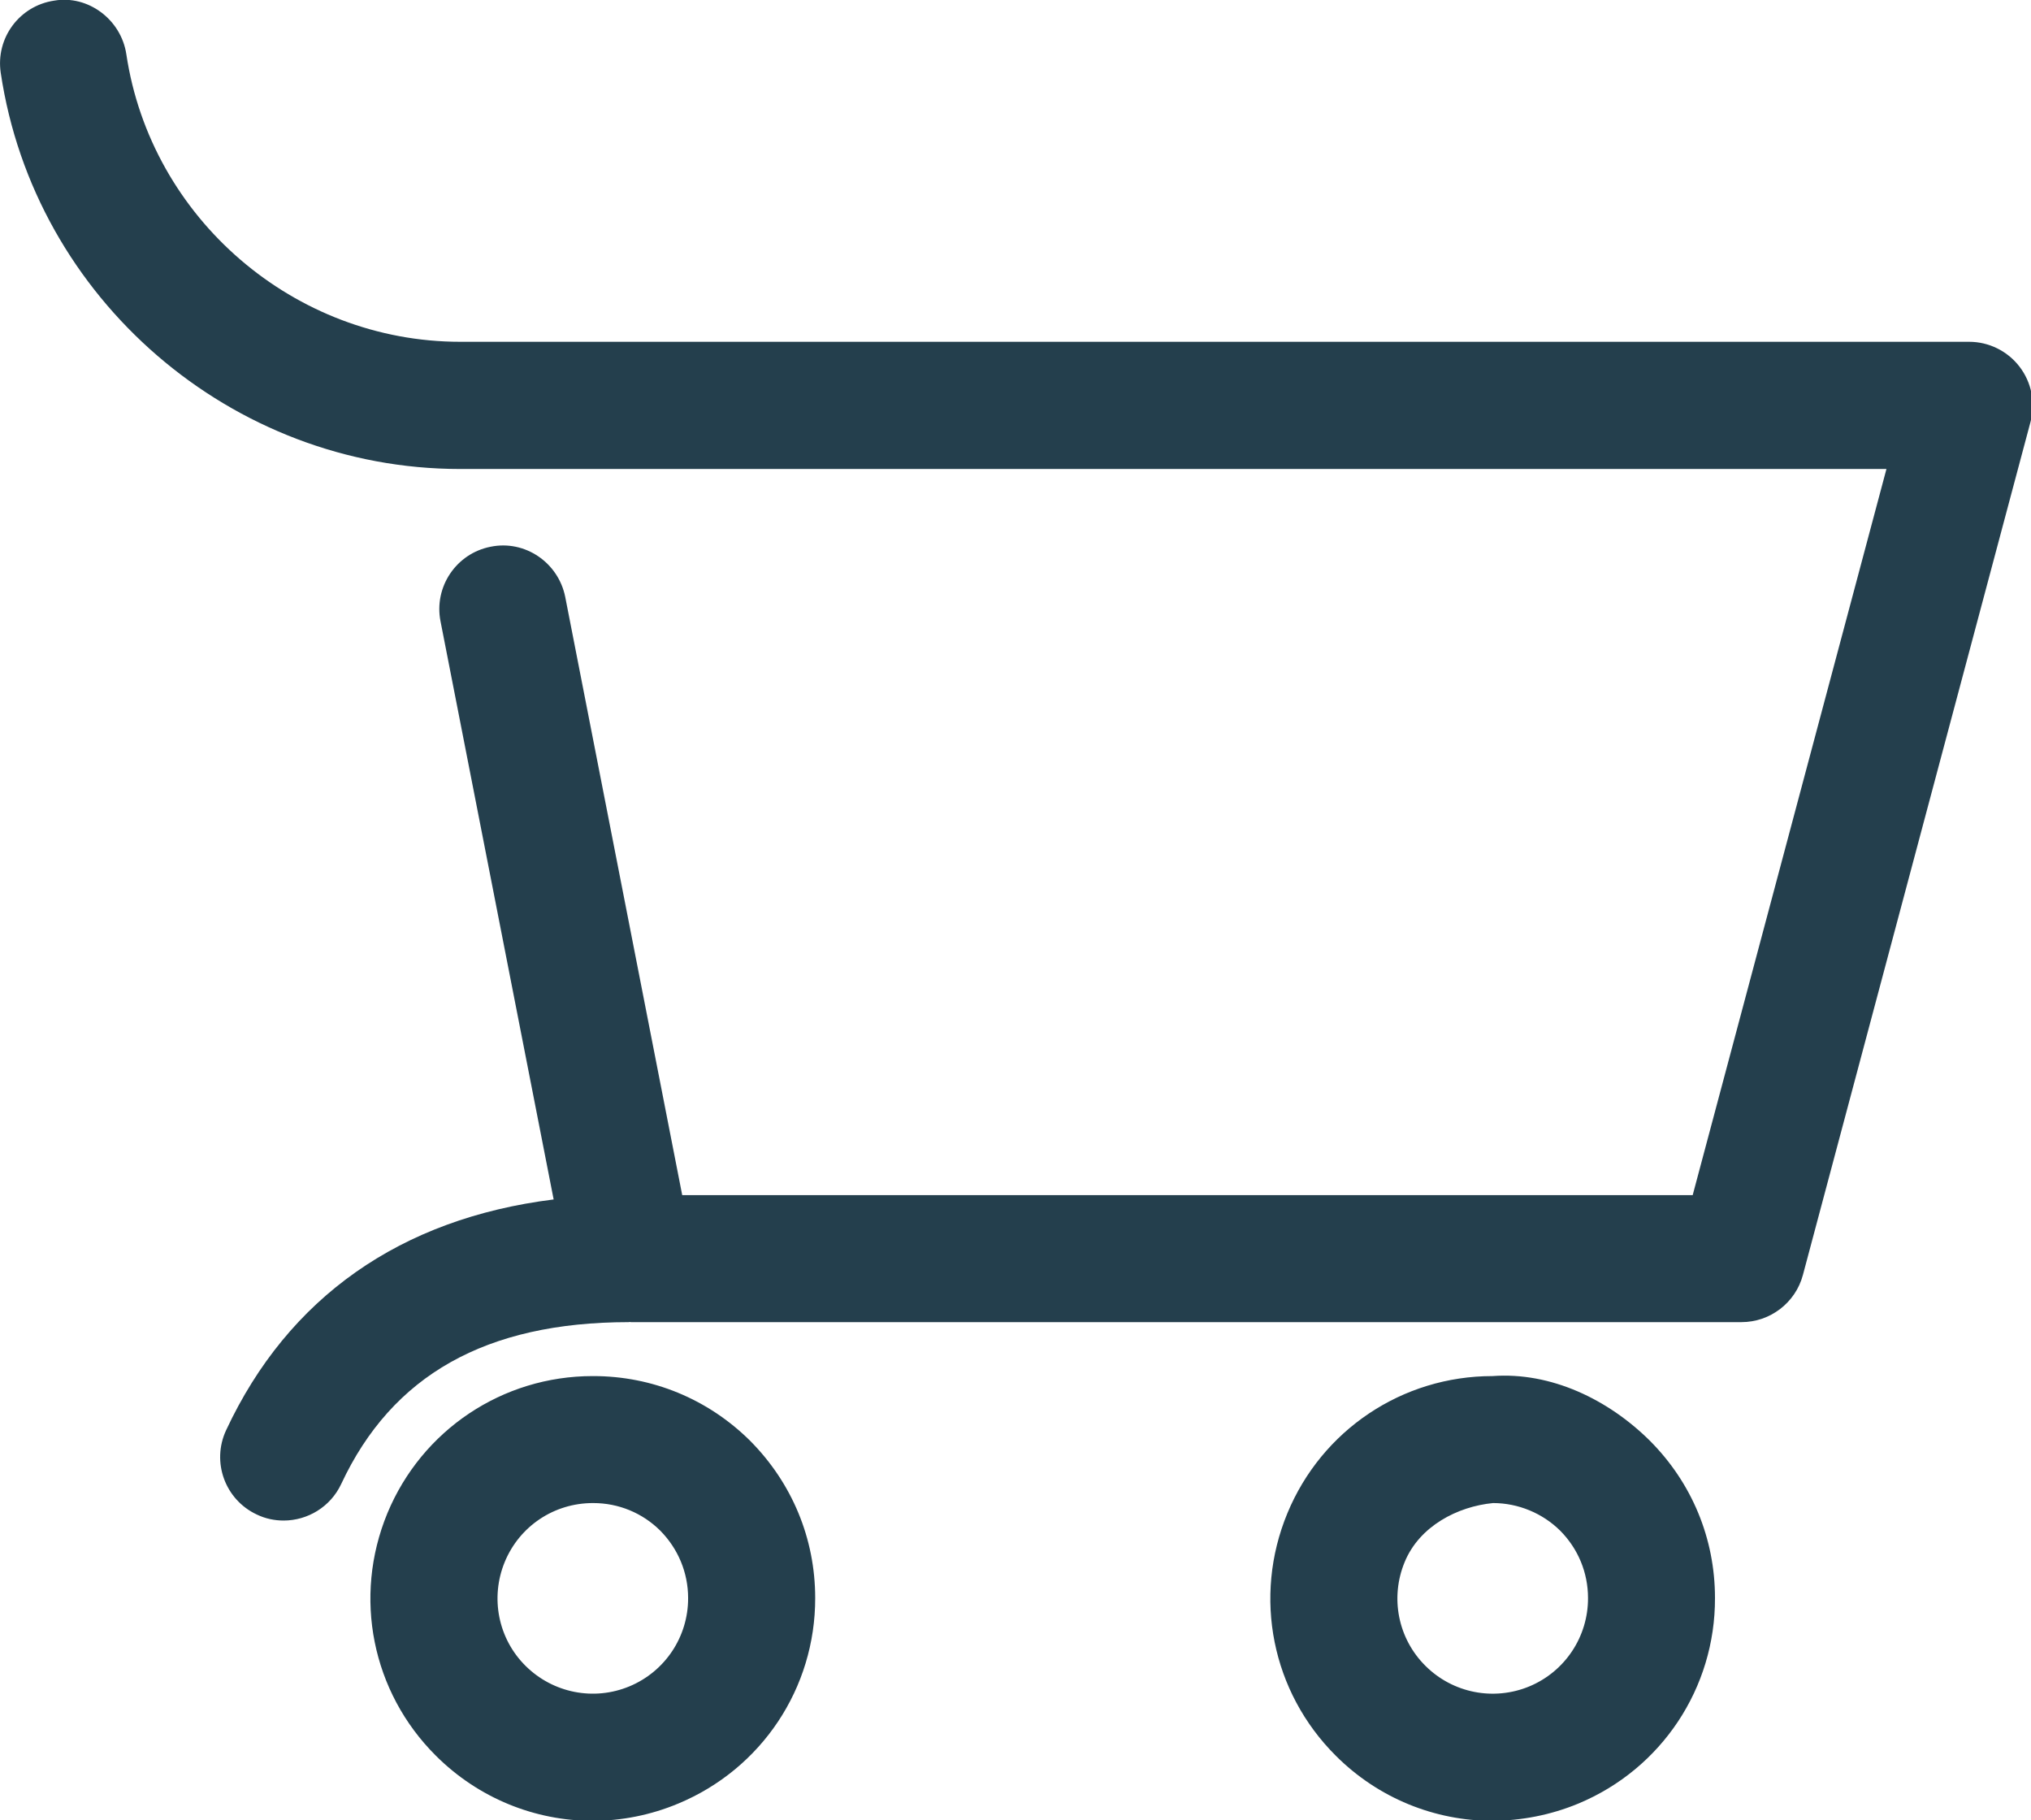
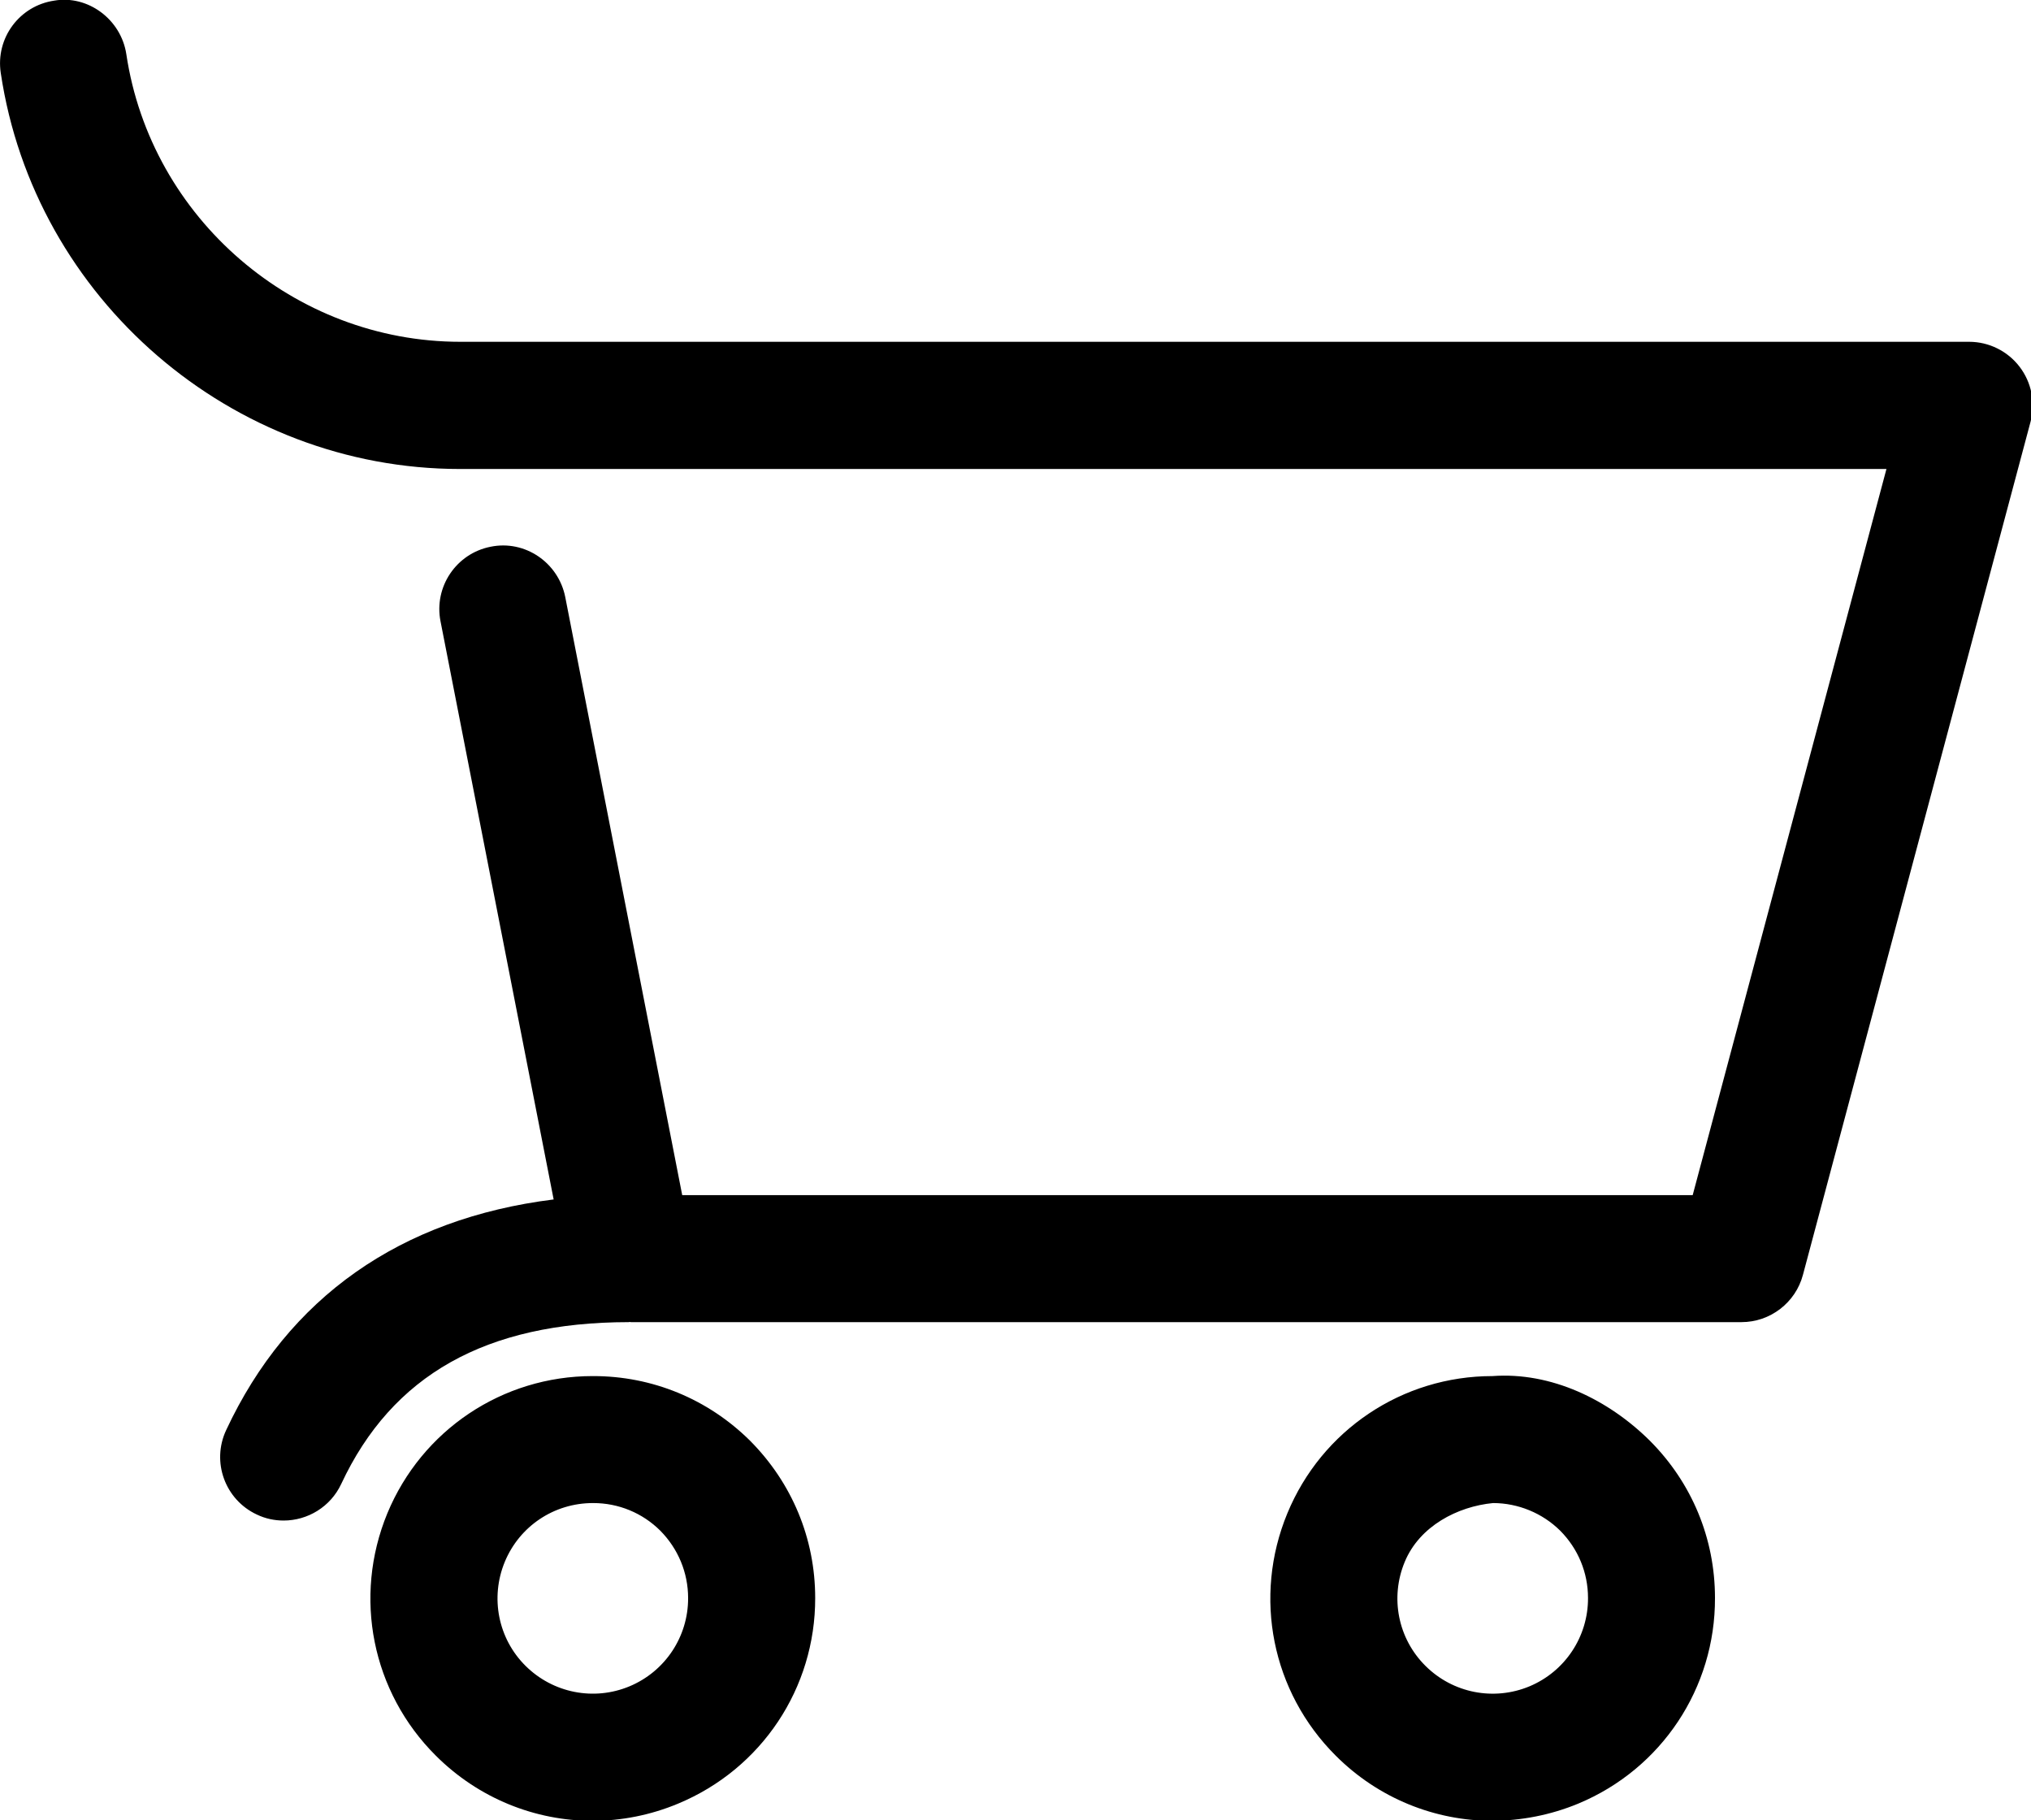
<svg xmlns="http://www.w3.org/2000/svg" preserveAspectRatio="xMidYMid" width="18.94" height="16.969" viewBox="0 0 18.94 16.969">
-   <path d="M18.936,3.932 L16.813,11.888 C16.744,12.147 16.508,12.328 16.240,12.328 L5.885,12.328 C5.876,12.326 5.868,12.326 5.862,12.328 C4.533,12.329 3.657,12.821 3.182,13.837 C3.082,14.051 2.868,14.178 2.645,14.178 C2.561,14.178 2.476,14.161 2.395,14.122 C2.099,13.984 1.970,13.632 2.109,13.335 C2.688,12.096 3.736,11.362 5.163,11.184 L4.108,5.793 C4.045,5.473 4.254,5.161 4.575,5.098 C4.896,5.032 5.207,5.246 5.271,5.566 L6.362,11.144 L15.785,11.144 L17.592,4.373 L4.314,4.373 C4.306,4.373 4.298,4.373 4.290,4.373 C2.162,4.373 0.321,2.789 0.007,0.680 C-0.042,0.355 0.181,0.054 0.505,0.006 C0.820,-0.049 1.129,0.181 1.178,0.505 C1.407,2.037 2.745,3.187 4.293,3.187 C4.299,3.187 4.305,3.187 4.311,3.187 L18.363,3.187 C18.547,3.187 18.721,3.273 18.833,3.419 C18.945,3.565 18.983,3.755 18.936,3.932 ZM5.527,12.831 C5.529,12.831 5.530,12.831 5.533,12.831 C6.083,12.831 6.602,13.045 6.994,13.433 C7.386,13.827 7.602,14.346 7.602,14.900 C7.604,15.740 7.103,16.493 6.325,16.817 C6.067,16.925 5.795,16.978 5.526,16.978 C4.990,16.978 4.463,16.768 4.065,16.371 C3.468,15.777 3.291,14.891 3.612,14.111 C3.934,13.334 4.686,12.831 5.527,12.831 ZM4.901,15.533 C5.157,15.787 5.538,15.862 5.870,15.724 C6.203,15.585 6.418,15.261 6.417,14.901 C6.417,14.664 6.324,14.441 6.157,14.272 C5.991,14.107 5.768,14.015 5.533,14.015 C5.530,14.015 5.529,14.015 5.529,14.015 C5.167,14.015 4.845,14.230 4.707,14.564 C4.570,14.897 4.645,15.279 4.901,15.533 ZM13.918,12.831 C14.464,12.791 14.998,13.049 15.386,13.434 C15.778,13.827 15.993,14.346 15.993,14.900 C15.996,15.739 15.496,16.493 14.719,16.817 C14.459,16.925 14.187,16.976 13.918,16.978 C13.381,16.978 12.854,16.768 12.457,16.371 C11.860,15.776 11.683,14.891 12.005,14.111 C12.326,13.334 13.077,12.831 13.918,12.831 ZM13.293,15.533 C13.549,15.788 13.931,15.862 14.263,15.724 C14.595,15.585 14.810,15.261 14.809,14.901 C14.809,14.664 14.717,14.441 14.549,14.272 C14.384,14.109 14.157,14.015 13.924,14.015 C13.923,14.015 13.923,14.015 13.923,14.015 C13.592,14.047 13.238,14.230 13.100,14.563 C12.961,14.897 13.037,15.279 13.293,15.533 Z" fill="#243f4d" class="cls-1" />
+   <path d="M18.936,3.932 L16.813,11.888 C16.744,12.147 16.508,12.328 16.240,12.328 L5.885,12.328 C5.876,12.326 5.868,12.326 5.862,12.328 C4.533,12.329 3.657,12.821 3.182,13.837 C3.082,14.051 2.868,14.178 2.645,14.178 C2.561,14.178 2.476,14.161 2.395,14.122 C2.099,13.984 1.970,13.632 2.109,13.335 C2.688,12.096 3.736,11.362 5.163,11.184 L4.108,5.793 C4.045,5.473 4.254,5.161 4.575,5.098 C4.896,5.032 5.207,5.246 5.271,5.566 L6.362,11.144 L15.785,11.144 L17.592,4.373 L4.314,4.373 C4.306,4.373 4.298,4.373 4.290,4.373 C2.162,4.373 0.321,2.789 0.007,0.680 C-0.042,0.355 0.181,0.054 0.505,0.006 C0.820,-0.049 1.129,0.181 1.178,0.505 C1.407,2.037 2.745,3.187 4.293,3.187 C4.299,3.187 4.305,3.187 4.311,3.187 L18.363,3.187 C18.547,3.187 18.721,3.273 18.833,3.419 C18.945,3.565 18.983,3.755 18.936,3.932 ZM5.527,12.831 C5.529,12.831 5.530,12.831 5.533,12.831 C6.083,12.831 6.602,13.045 6.994,13.433 C7.386,13.827 7.602,14.346 7.602,14.900 C7.604,15.740 7.103,16.493 6.325,16.817 C6.067,16.925 5.795,16.978 5.526,16.978 C4.990,16.978 4.463,16.768 4.065,16.371 C3.468,15.777 3.291,14.891 3.612,14.111 C3.934,13.334 4.686,12.831 5.527,12.831 ZM4.901,15.533 C5.157,15.787 5.538,15.862 5.870,15.724 C6.203,15.585 6.418,15.261 6.417,14.901 C6.417,14.664 6.324,14.441 6.157,14.272 C5.991,14.107 5.768,14.015 5.533,14.015 C5.530,14.015 5.529,14.015 5.529,14.015 C5.167,14.015 4.845,14.230 4.707,14.564 C4.570,14.897 4.645,15.279 4.901,15.533 ZM13.918,12.831 C14.464,12.791 14.998,13.049 15.386,13.434 C15.778,13.827 15.993,14.346 15.993,14.900 C15.996,15.739 15.496,16.493 14.719,16.817 C14.459,16.925 14.187,16.976 13.918,16.978 C13.381,16.978 12.854,16.768 12.457,16.371 C11.860,15.776 11.683,14.891 12.005,14.111 C12.326,13.334 13.077,12.831 13.918,12.831 ZM13.293,15.533 C13.549,15.788 13.931,15.862 14.263,15.724 C14.595,15.585 14.810,15.261 14.809,14.901 C14.809,14.664 14.717,14.441 14.549,14.272 C14.384,14.109 14.157,14.015 13.924,14.015 C13.923,14.015 13.923,14.015 13.923,14.015 C13.592,14.047 13.238,14.230 13.100,14.563 C12.961,14.897 13.037,15.279 13.293,15.533 Z" class="cls-1" />
</svg>
